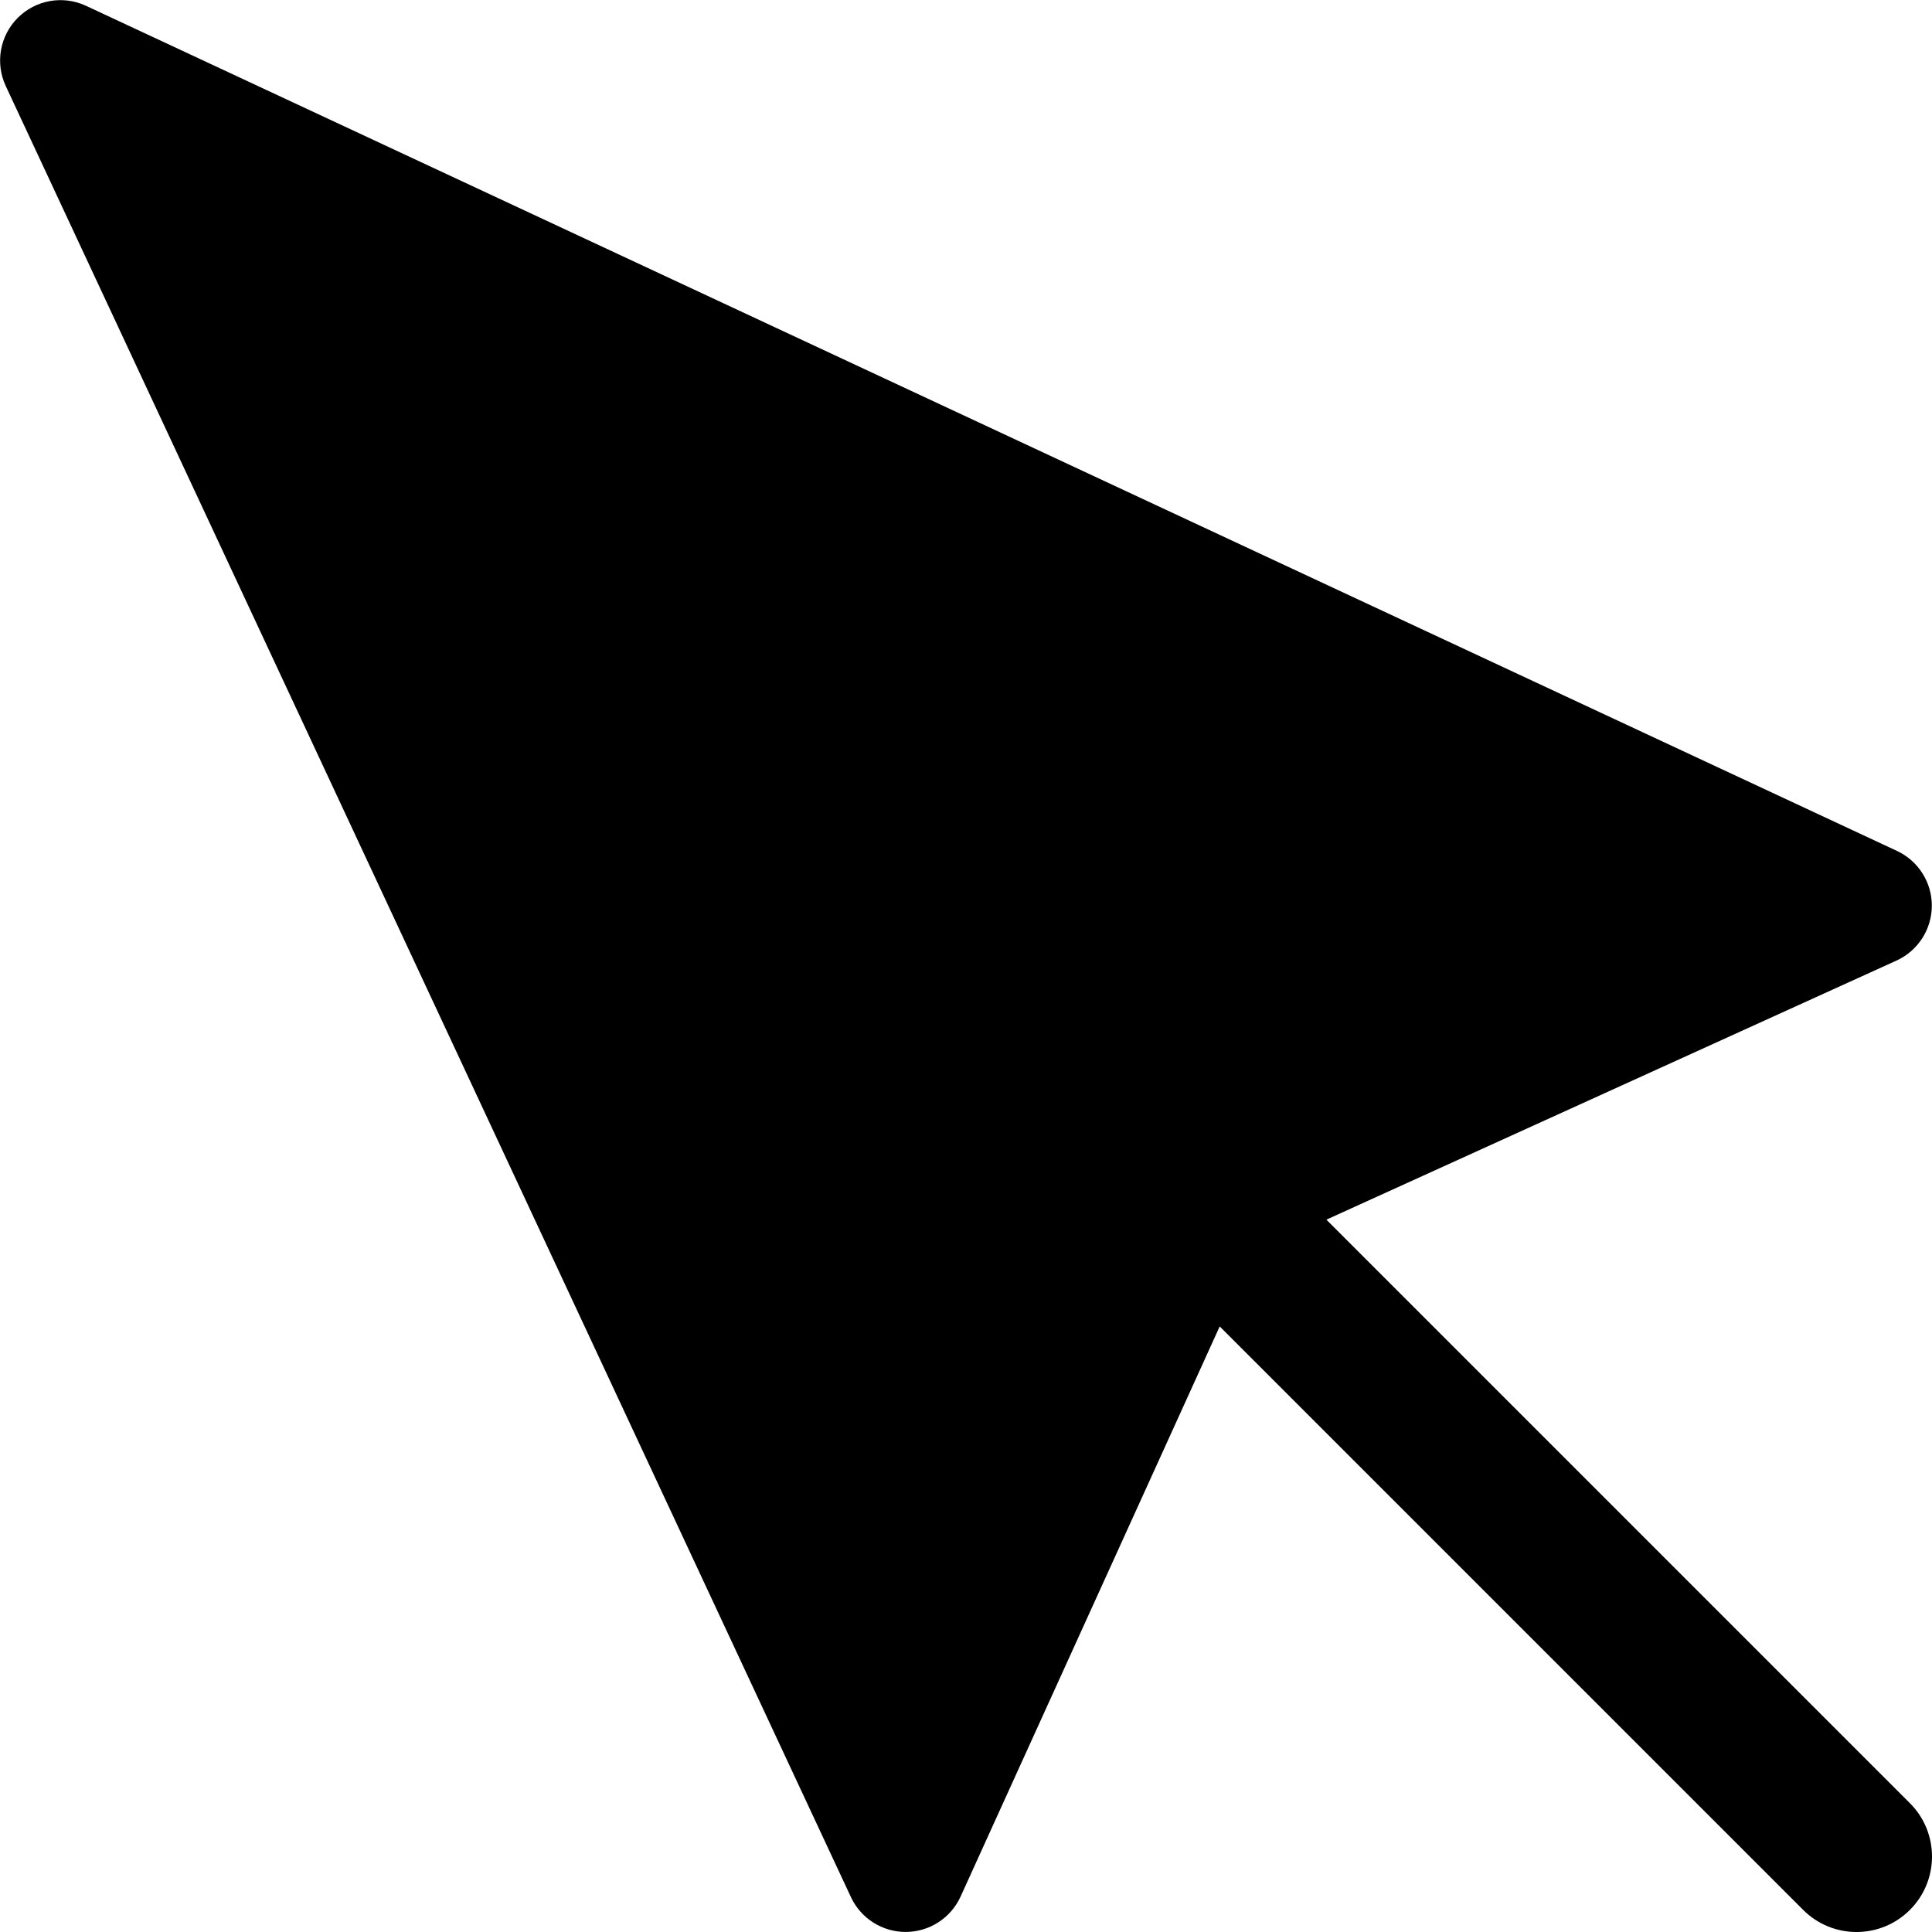
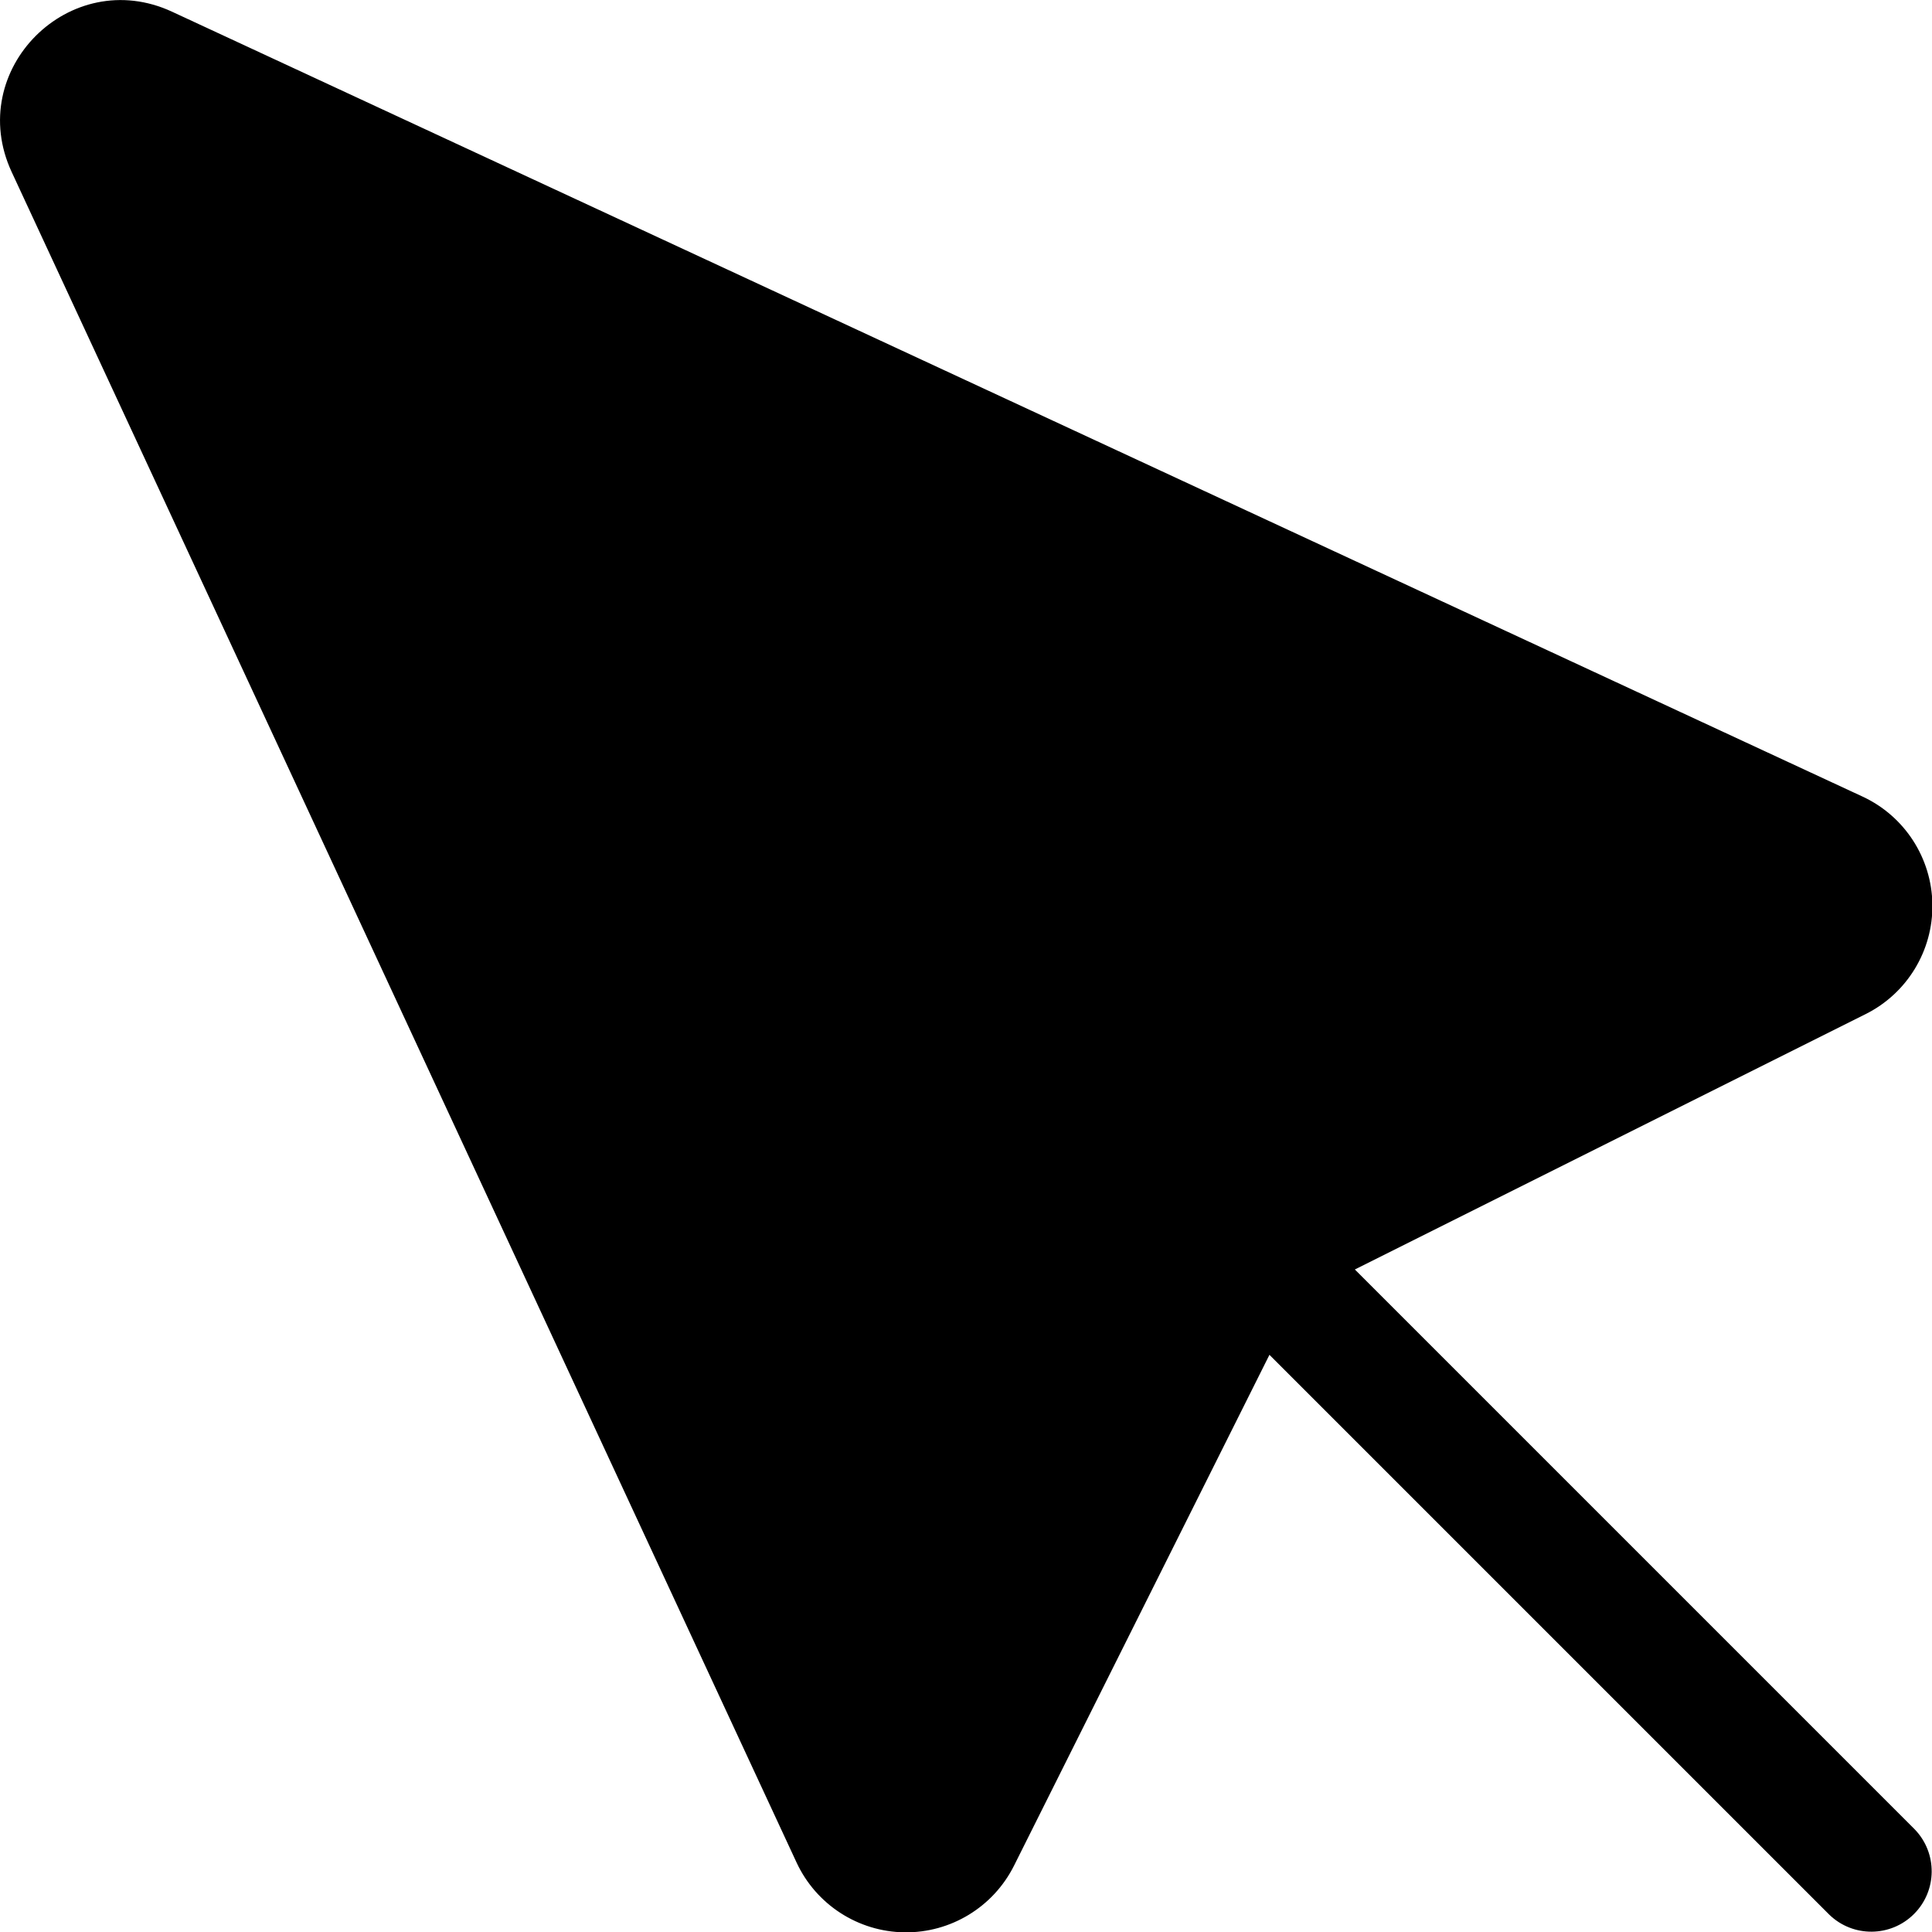
<svg xmlns="http://www.w3.org/2000/svg" width="16" height="16" focusable="false" viewBox="0 0 16 16">
-   <path fill="currentColor" d="M10.985 10.101l4.832 4.832a.625.625 0 1 1-.884.884l-4.832-4.832-2.146 4.722a.5.5 0 0 1-.908.004l-7-15A.5.5 0 0 1 .71.047l15 7a.5.5 0 0 1-.004.908l-4.722 2.146z" />
+   <path fill="currentColor" d="M11.22 10.513l4.637 4.637a.5.5 0 0 1-.707.707l-4.637-4.637-2.115 4.23a1 1 0 0 1-1.801-.025l-6.5-14C-.296.579.579-.295 1.425.097l14 6.5a1 1 0 0 1 .026 1.801l-4.23 2.115z" />
</svg>
